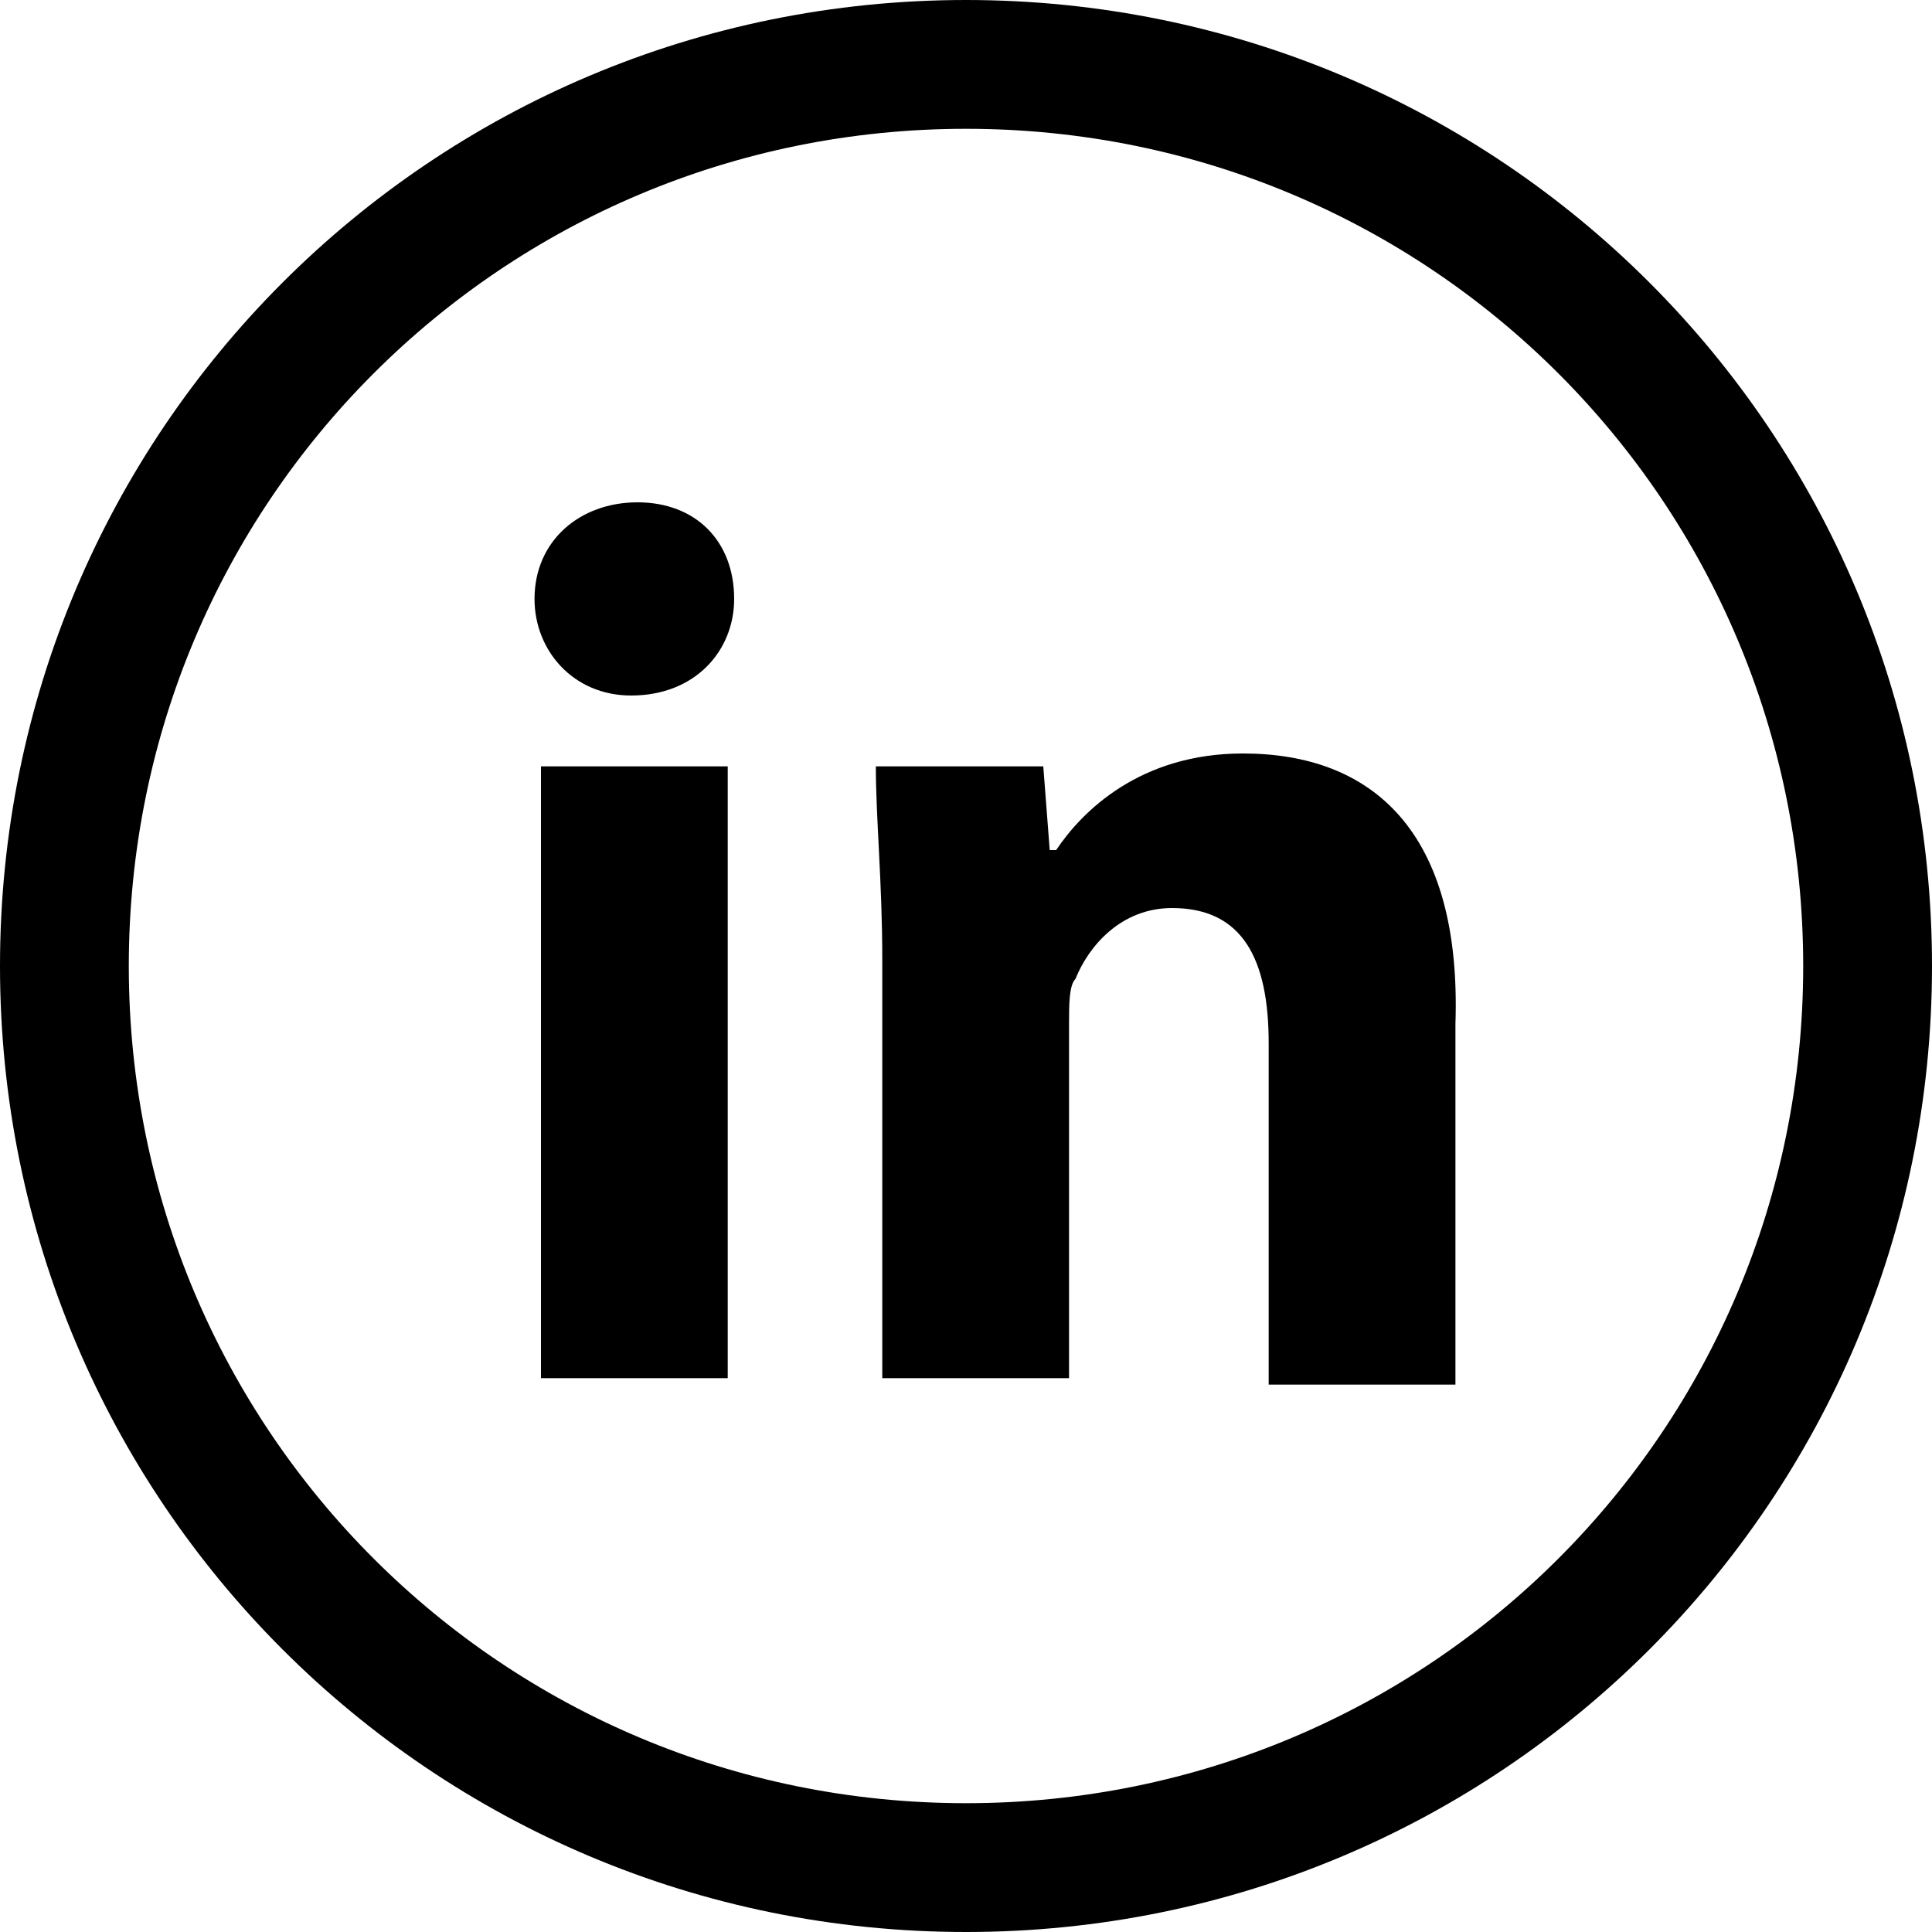
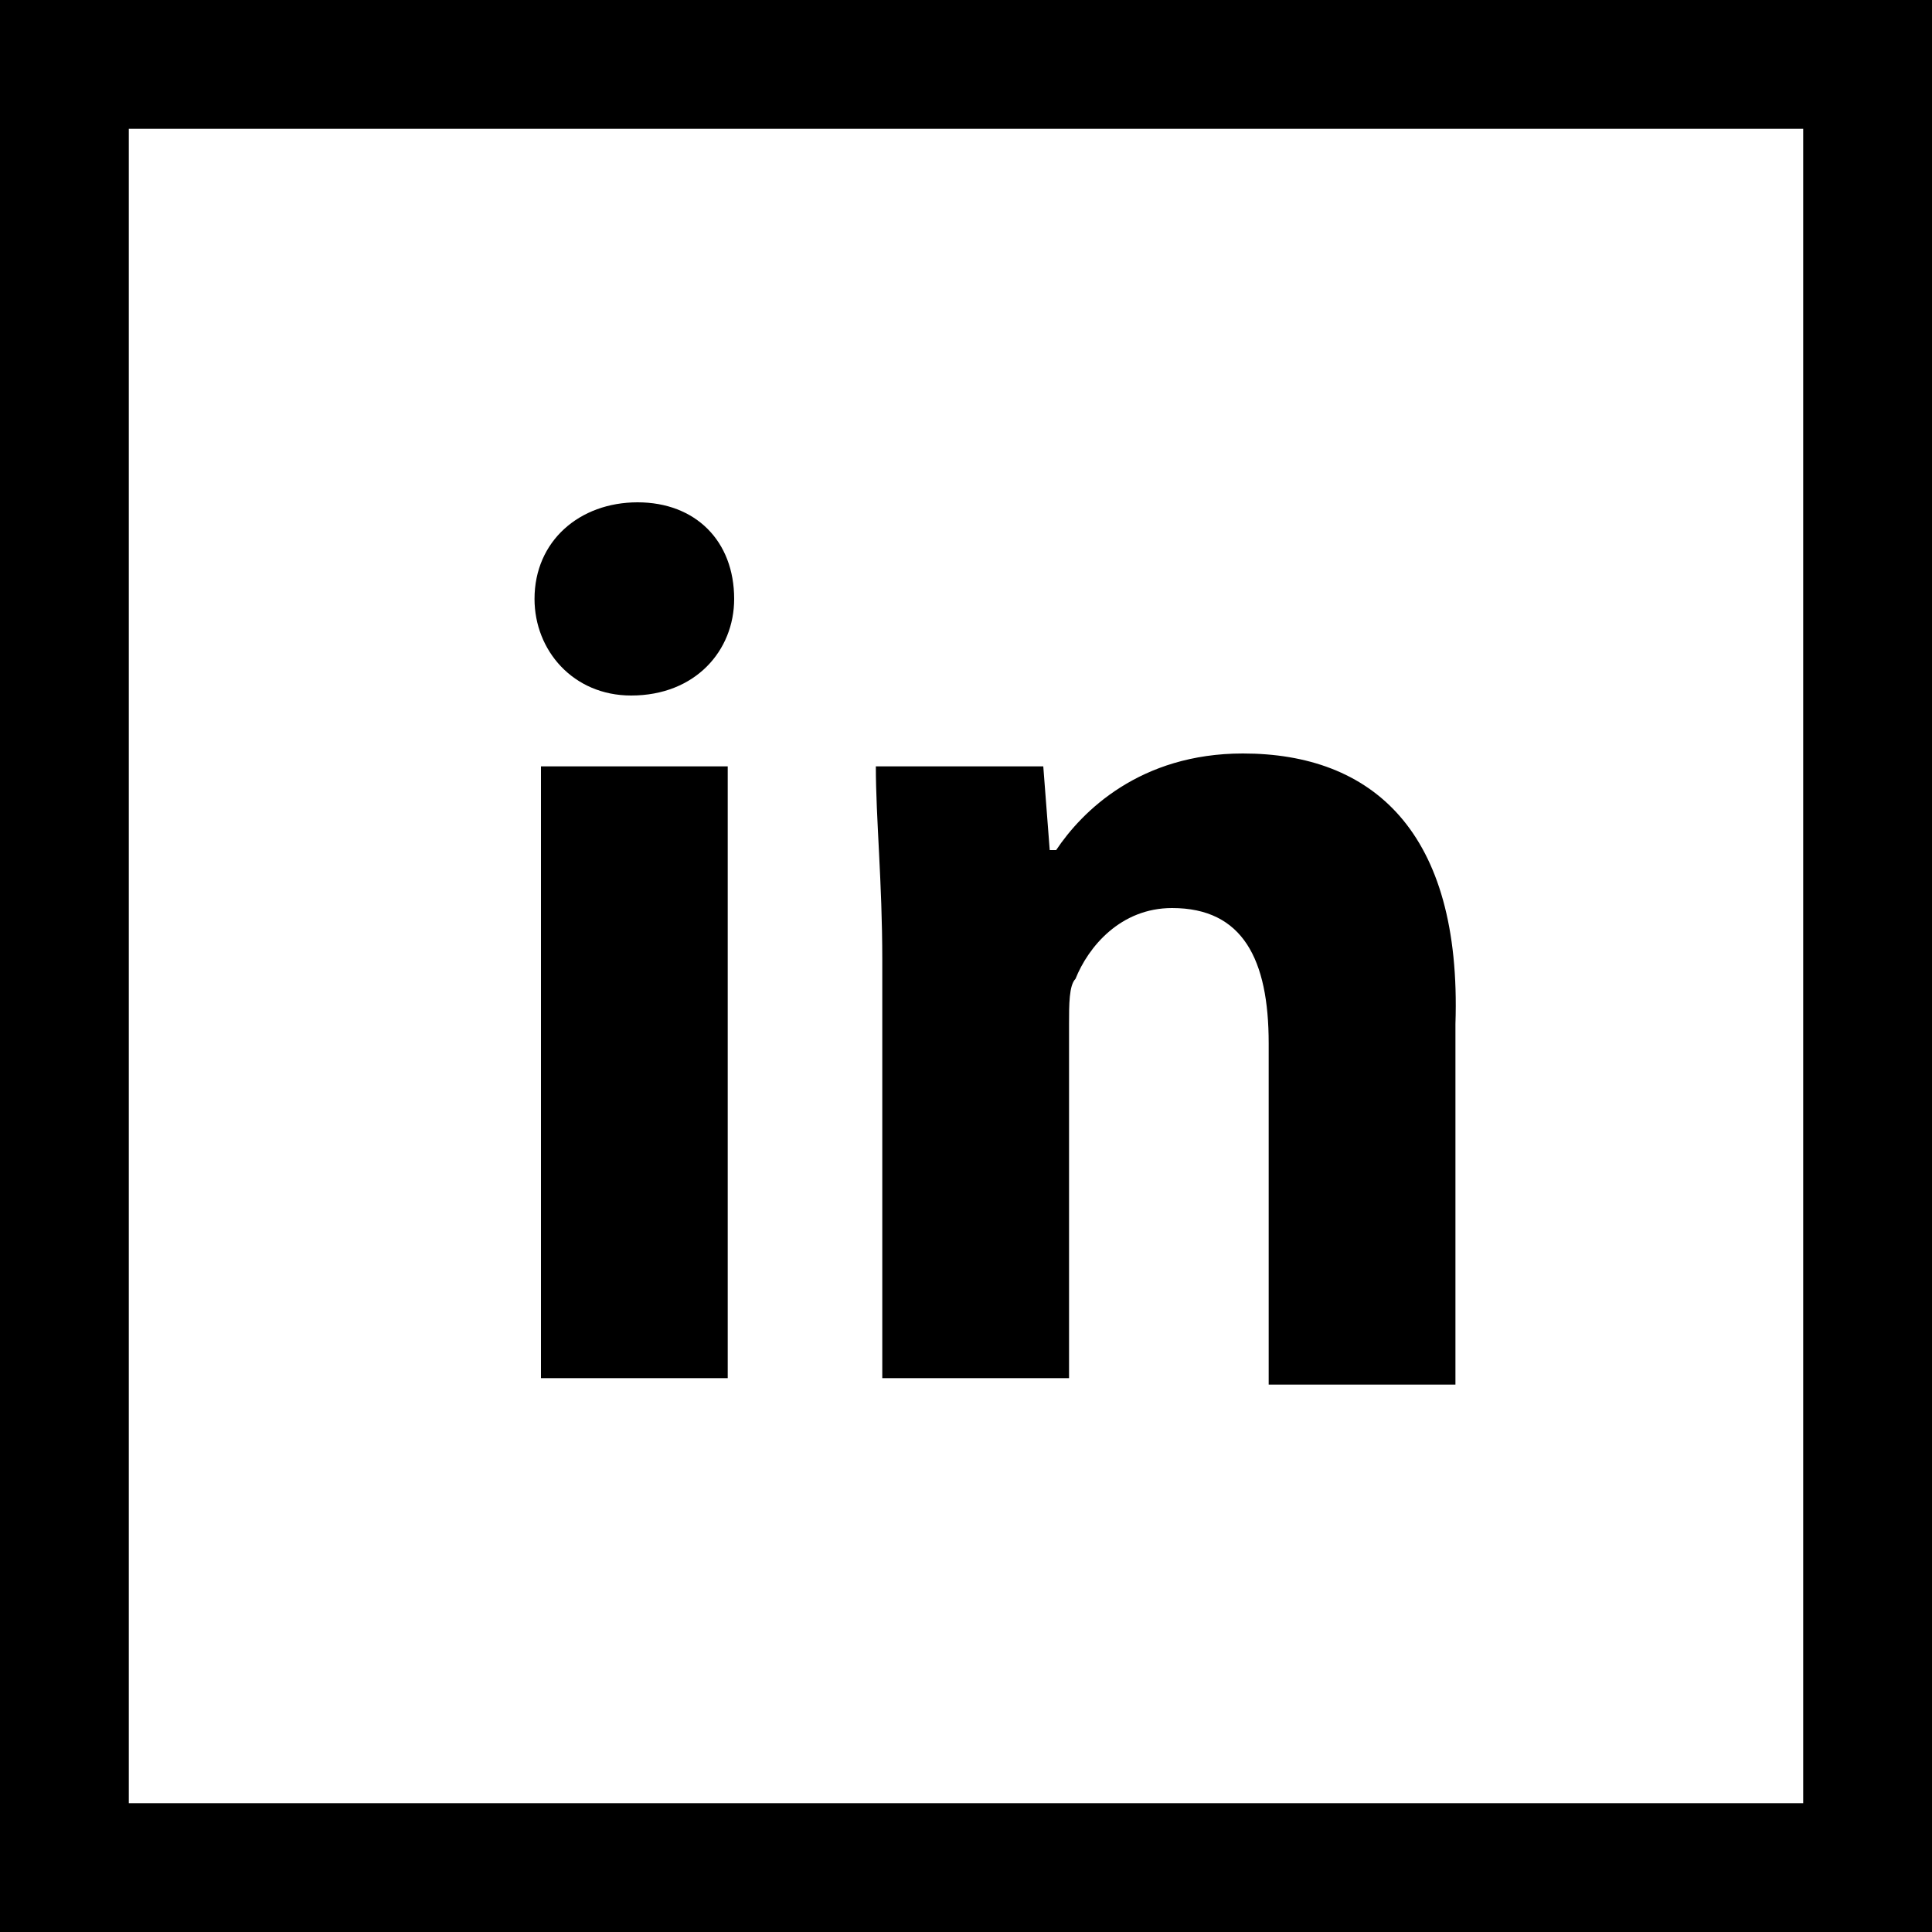
<svg xmlns="http://www.w3.org/2000/svg" version="1.1" id="Layer_1" x="0px" y="0px" viewBox="0 0 30 30" style="enable-background:new 0 0 30 30;" xml:space="preserve">
  <g>
-     <path d="M9.9,7.8c-0.9,0-1.6,0.6-1.6,1.5c0,0.8,0.6,1.5,1.5,1.5c1,0,1.6-0.7,1.6-1.5C11.4,8.4,10.8,7.8,9.9,7.8" />
+     <path d="M9.9,7.8C9,7.8,8.3,8.4,8.3,9.3c0,0.8,0.6,1.5,1.5,1.5c1,0,1.6-0.7,1.6-1.5C11.4,8.4,10.8,7.8,9.9,7.8" />
    <rect x="8.4" y="11.9" width="2.9" height="9.5" />
    <path d="M19.3,11.7c-1.6,0-2.5,0.9-2.9,1.5h-0.1l-0.1-1.3h-2.6c0,0.8,0.1,1.8,0.1,3v6.5h2.9v-5.5c0-0.3,0-0.6,0.1-0.7   c0.2-0.5,0.7-1.1,1.5-1.1c1.1,0,1.5,0.8,1.5,2.1v5.3h2.9v-5.6C22.7,12.9,21.3,11.7,19.3,11.7" />
-     <path d="M15,2c7.2,0,13,5.8,13,13c0,7.2-5.8,13-13,13C7.8,28,2,22.2,2,15C2,7.8,7.8,2,15,2 M15,0C6.7,0,0,6.7,0,15s6.7,15,15,15   s15-6.7,15-15S23.3,0,15,0" />
+   </g>
+   <g>
+     <path d="M28,2v26H2V2H28 M30,0H0v30h30V0L30,0z" />
  </g>
</svg>
